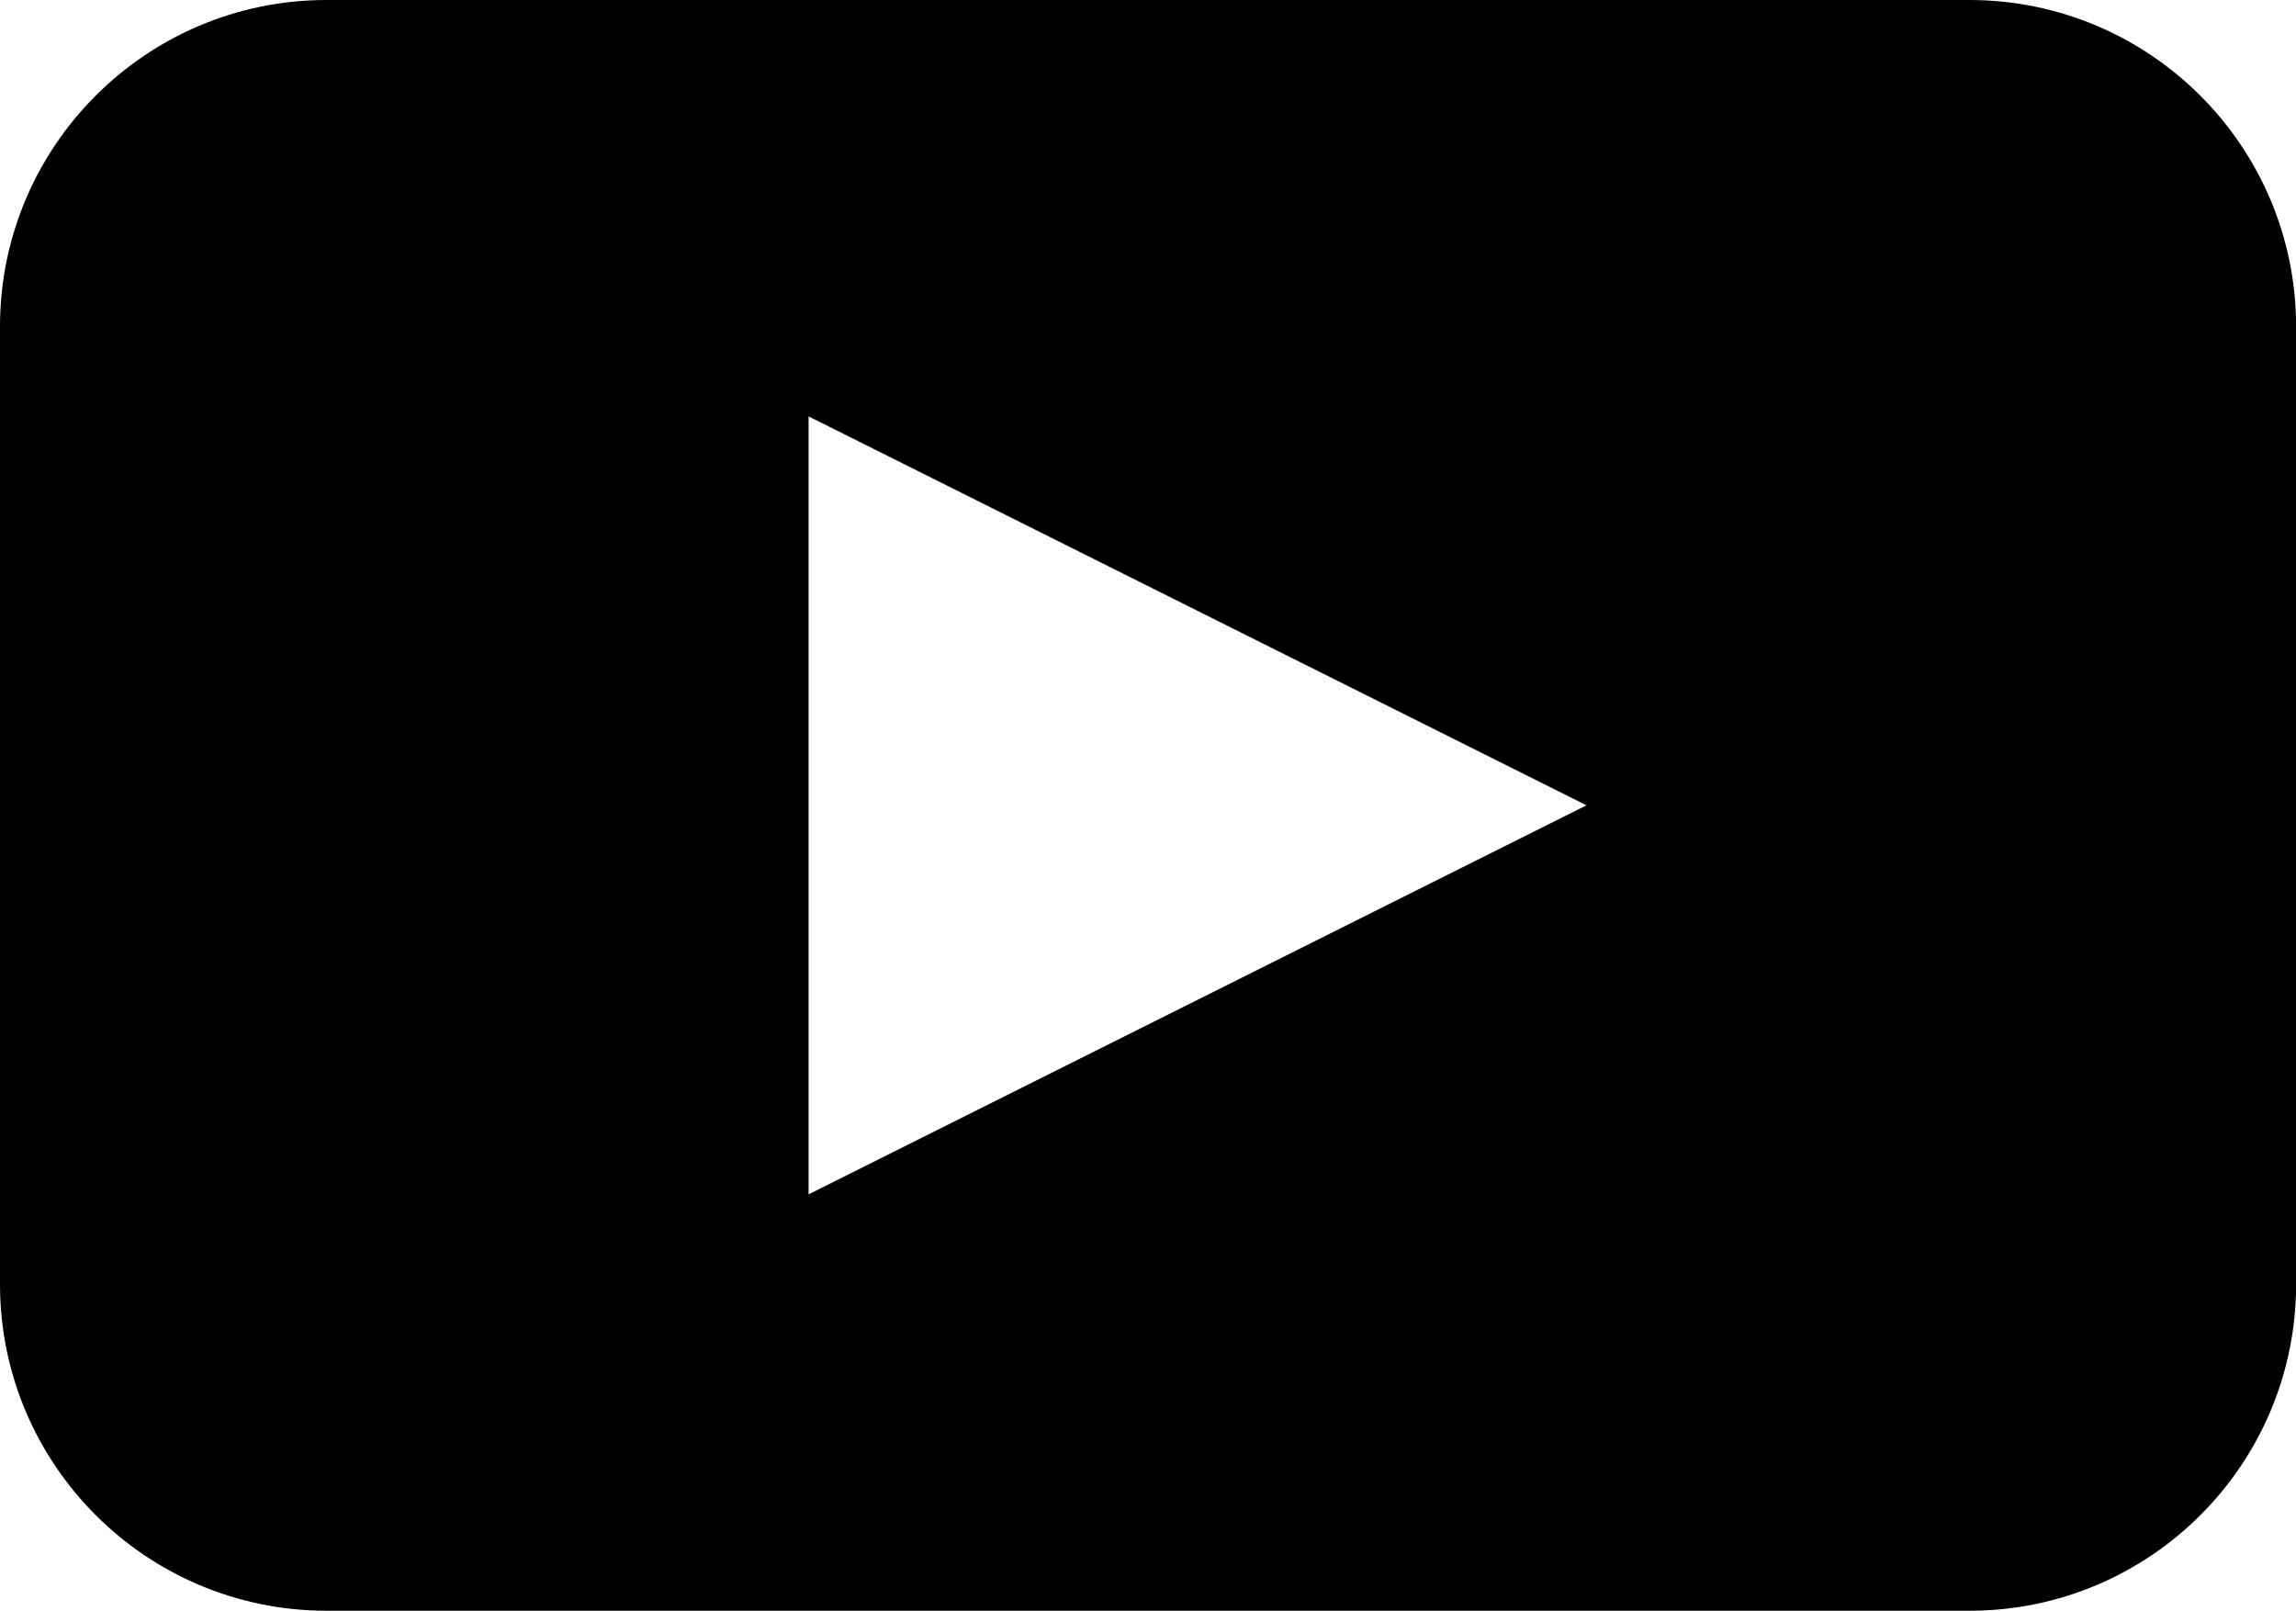
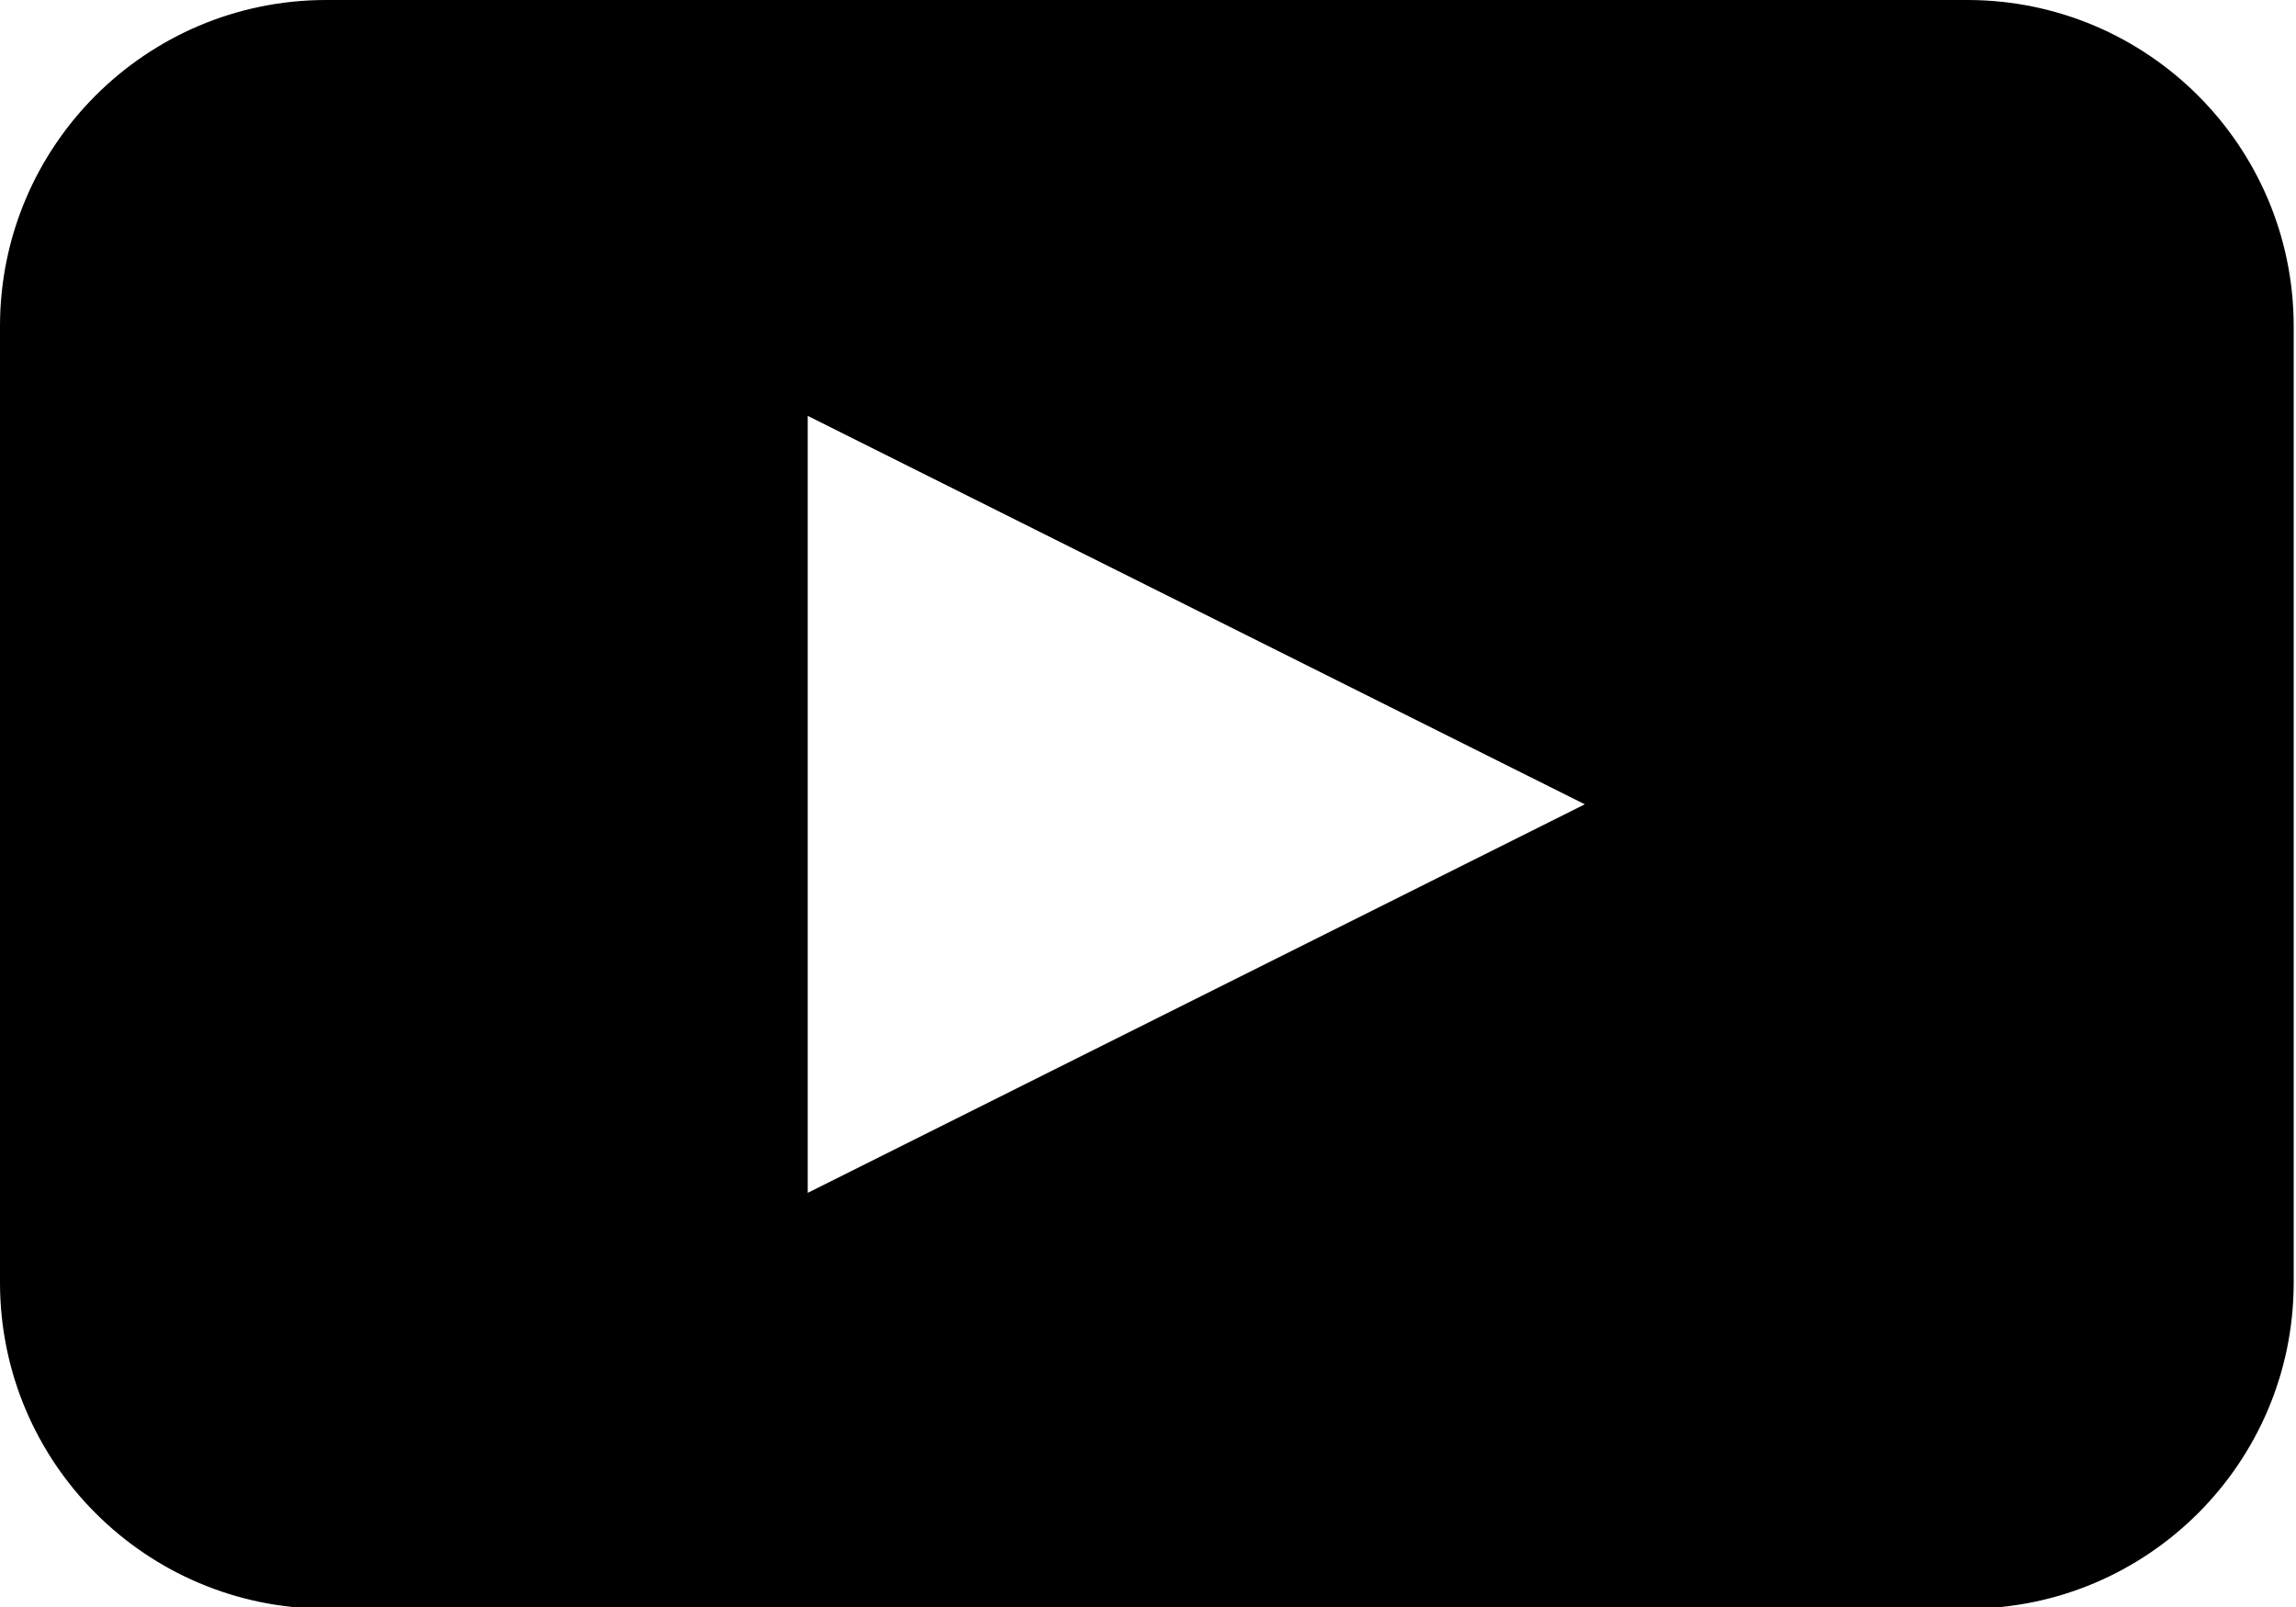
- <svg xmlns="http://www.w3.org/2000/svg" version="1.0" width="19.979" height="14.015">
+ <svg xmlns="http://www.w3.org/2000/svg" viewBox="0 0 20 14" width="20" height="14">
  <path d="M17.145 0H2.835A2.842 2.842 0 000 2.835v8.345a2.842 2.842 0 002.835 2.835h14.31a2.842 2.842 0 002.835-2.835V2.835A2.844 2.844 0 0017.145 0zM7.036 10.392V3.623l6.769 3.384-6.769 3.385z" />
</svg>
